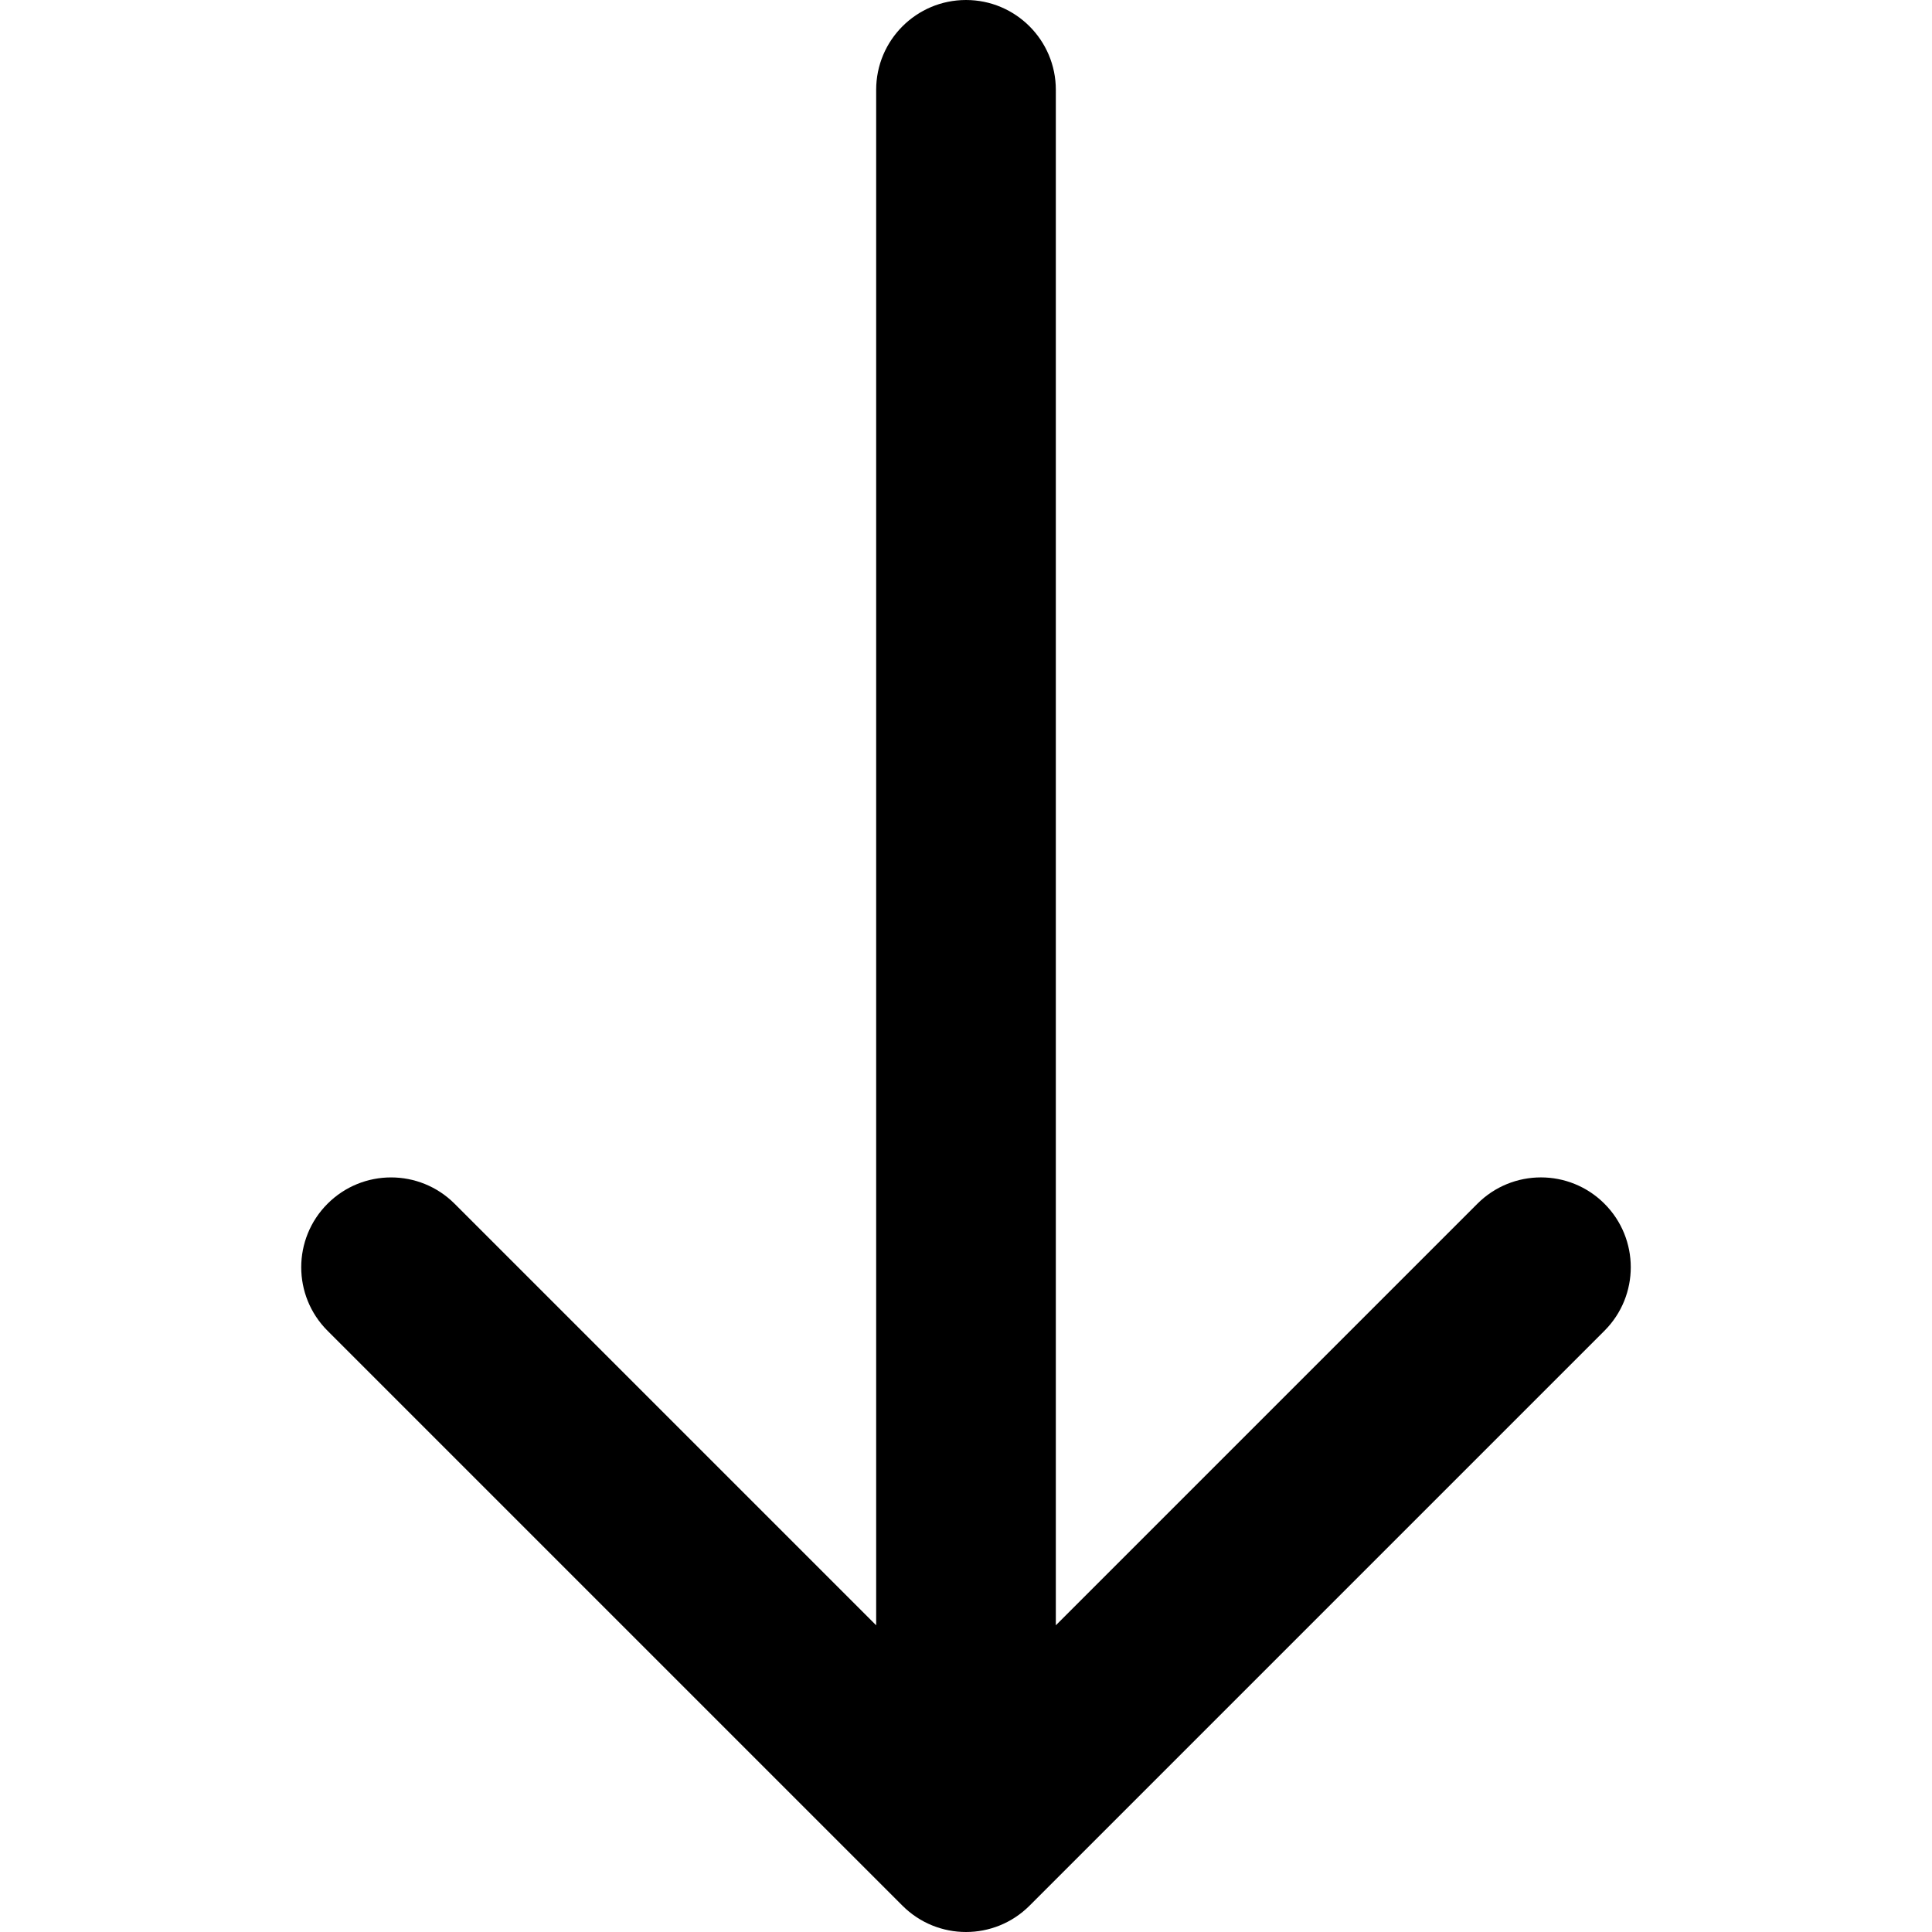
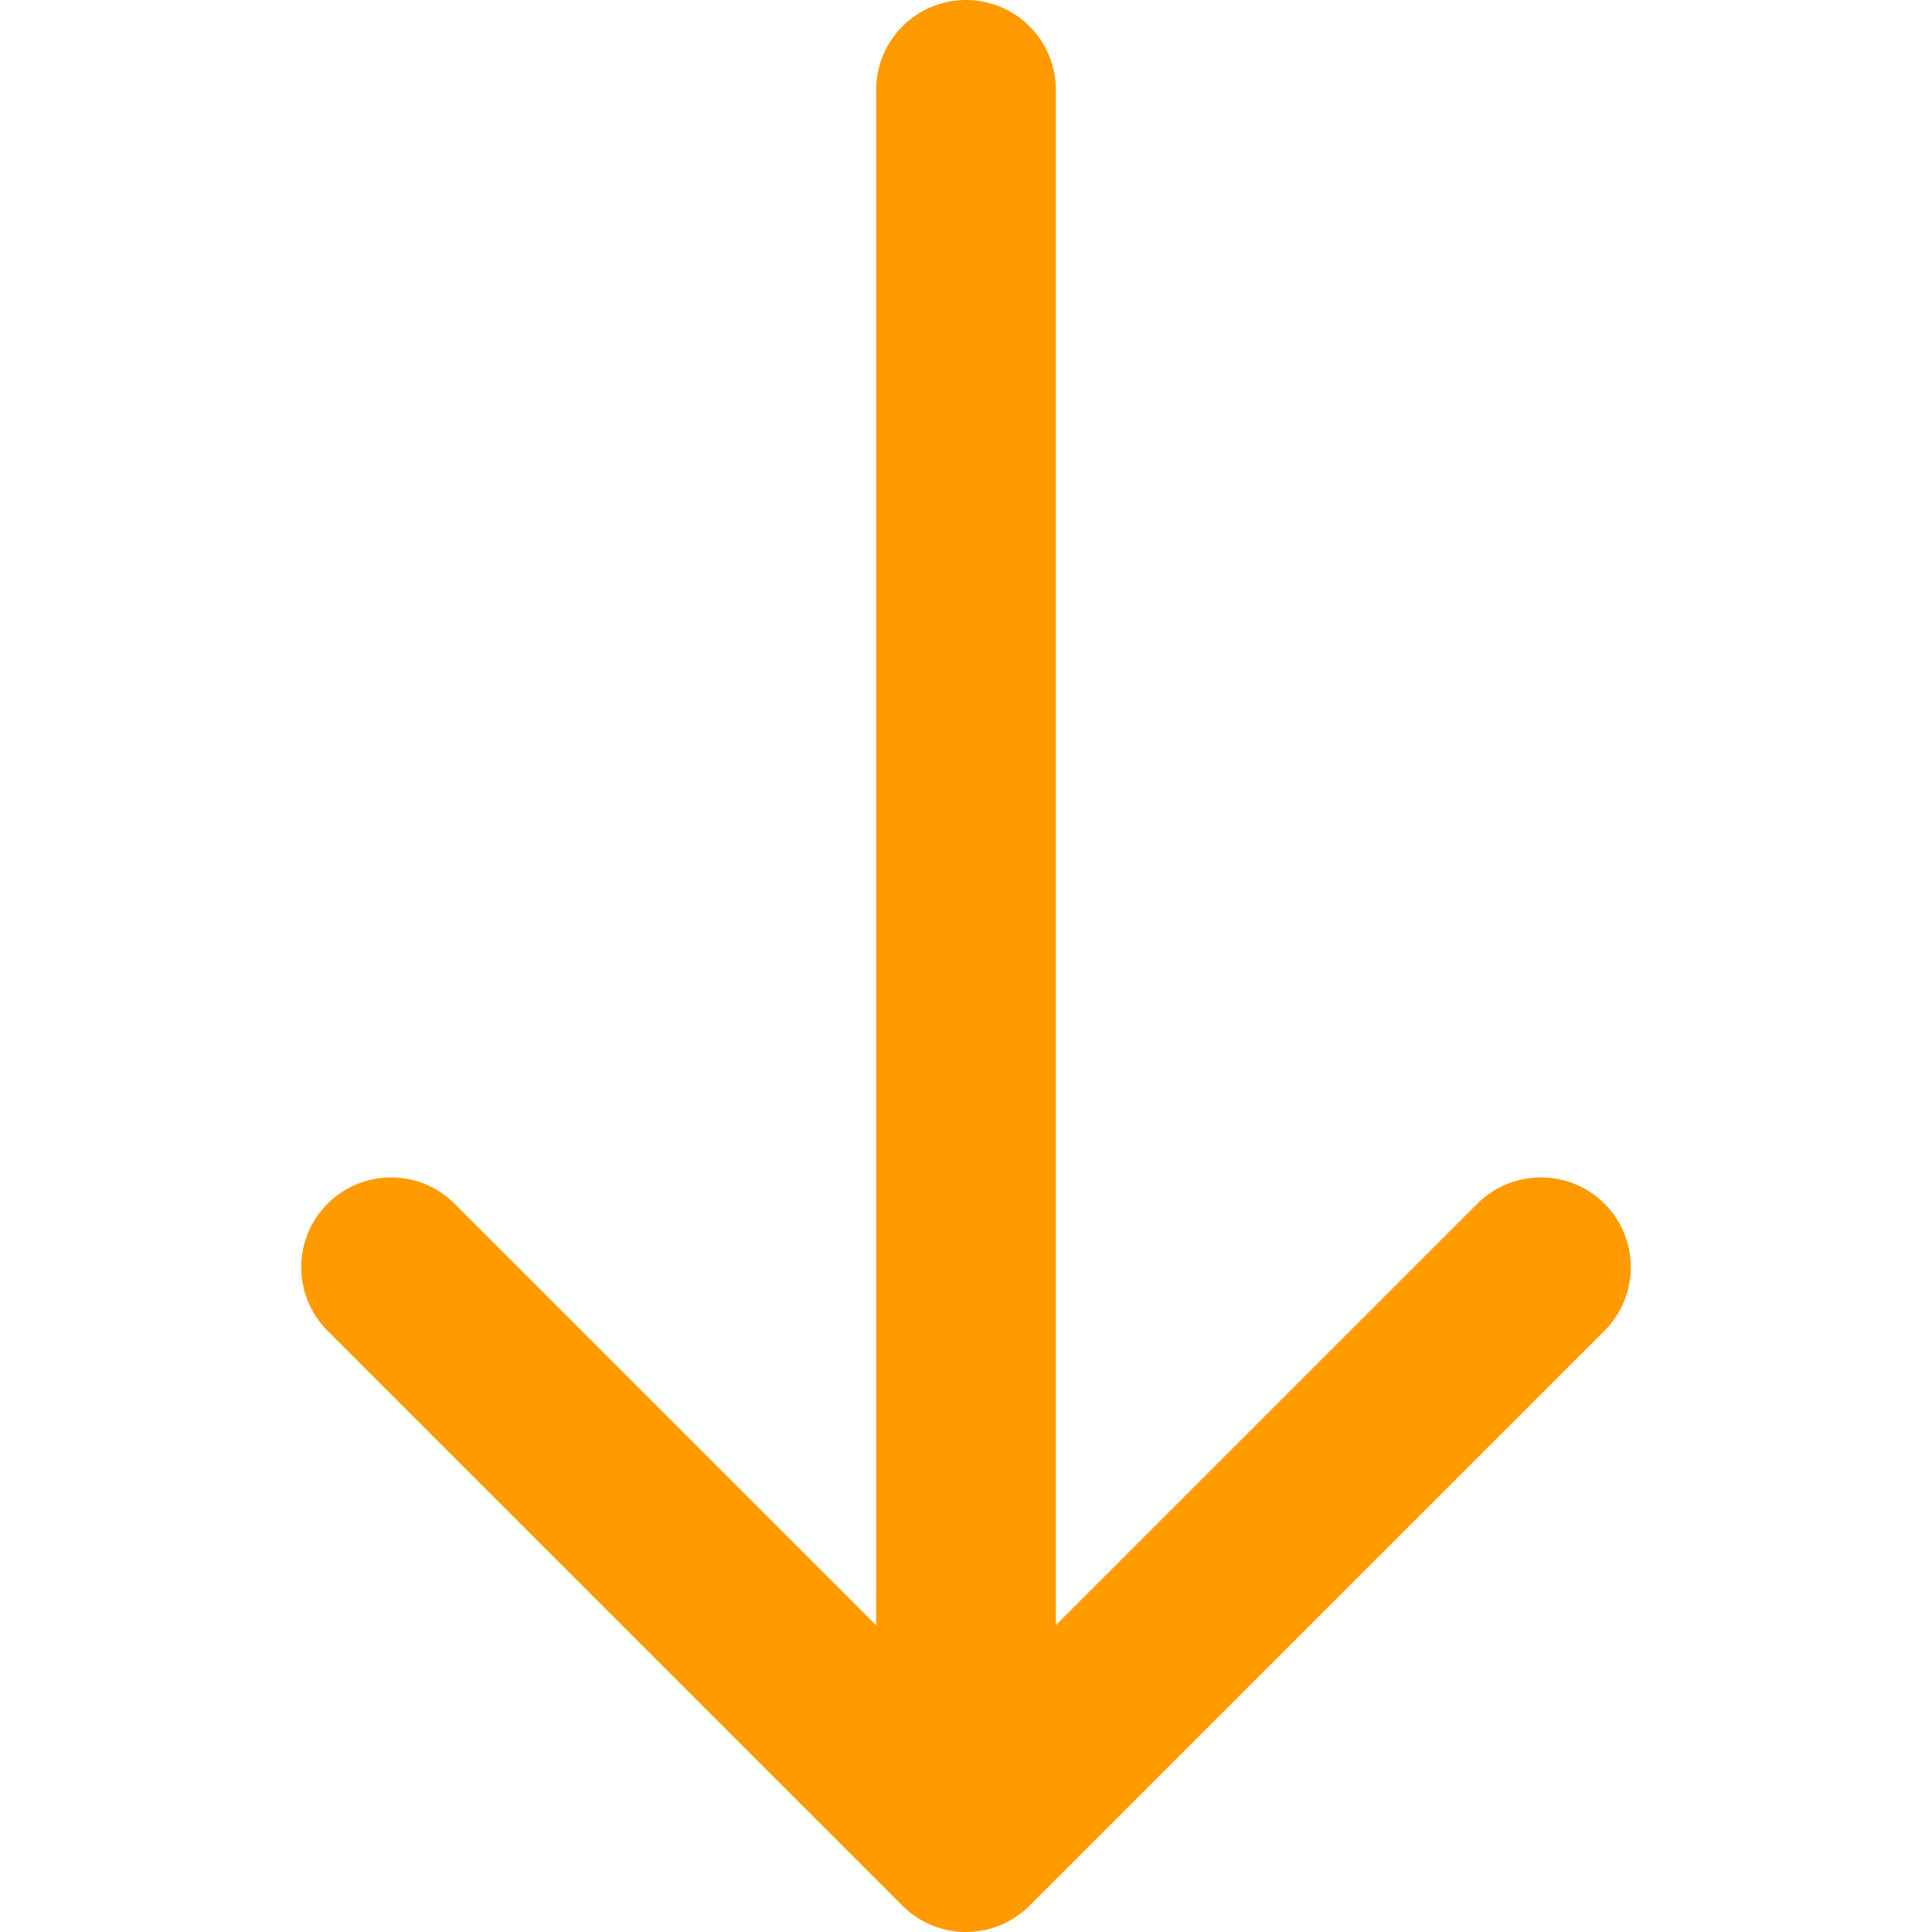
<svg xmlns="http://www.w3.org/2000/svg" version="1.1" id="Capa_1" x="0px" y="0px" viewBox="0 0 268.832 268.832" style="enable-background:new 0 0 268.832 268.832;" xml:space="preserve">
-   <path d="M223.255,167.493c-4.881-4.882-12.797-4.882-17.678,0l-58.661,58.661V12.5c0-6.903-5.598-12.5-12.5-12.5   c-6.904,0-12.5,5.597-12.5,12.5v213.654l-58.661-58.659c-4.883-4.881-12.797-4.881-17.678,0c-4.883,4.882-4.883,12.796,0,17.678   l80,79.998c2.439,2.44,5.64,3.661,8.839,3.661s6.397-1.221,8.839-3.661l80-80C228.137,180.289,228.137,172.375,223.255,167.493z" />
+   <path fill="#FF9A00" d="M223.255,167.493c-4.881-4.882-12.797-4.882-17.678,0l-58.661,58.661V12.5c0-6.903-5.598-12.5-12.5-12.5   c-6.904,0-12.5,5.597-12.5,12.5v213.654l-58.661-58.659c-4.883-4.881-12.797-4.881-17.678,0c-4.883,4.882-4.883,12.796,0,17.678   l80,79.998c2.439,2.44,5.64,3.661,8.839,3.661s6.397-1.221,8.839-3.661l80-80C228.137,180.289,228.137,172.375,223.255,167.493z" />
</svg>
